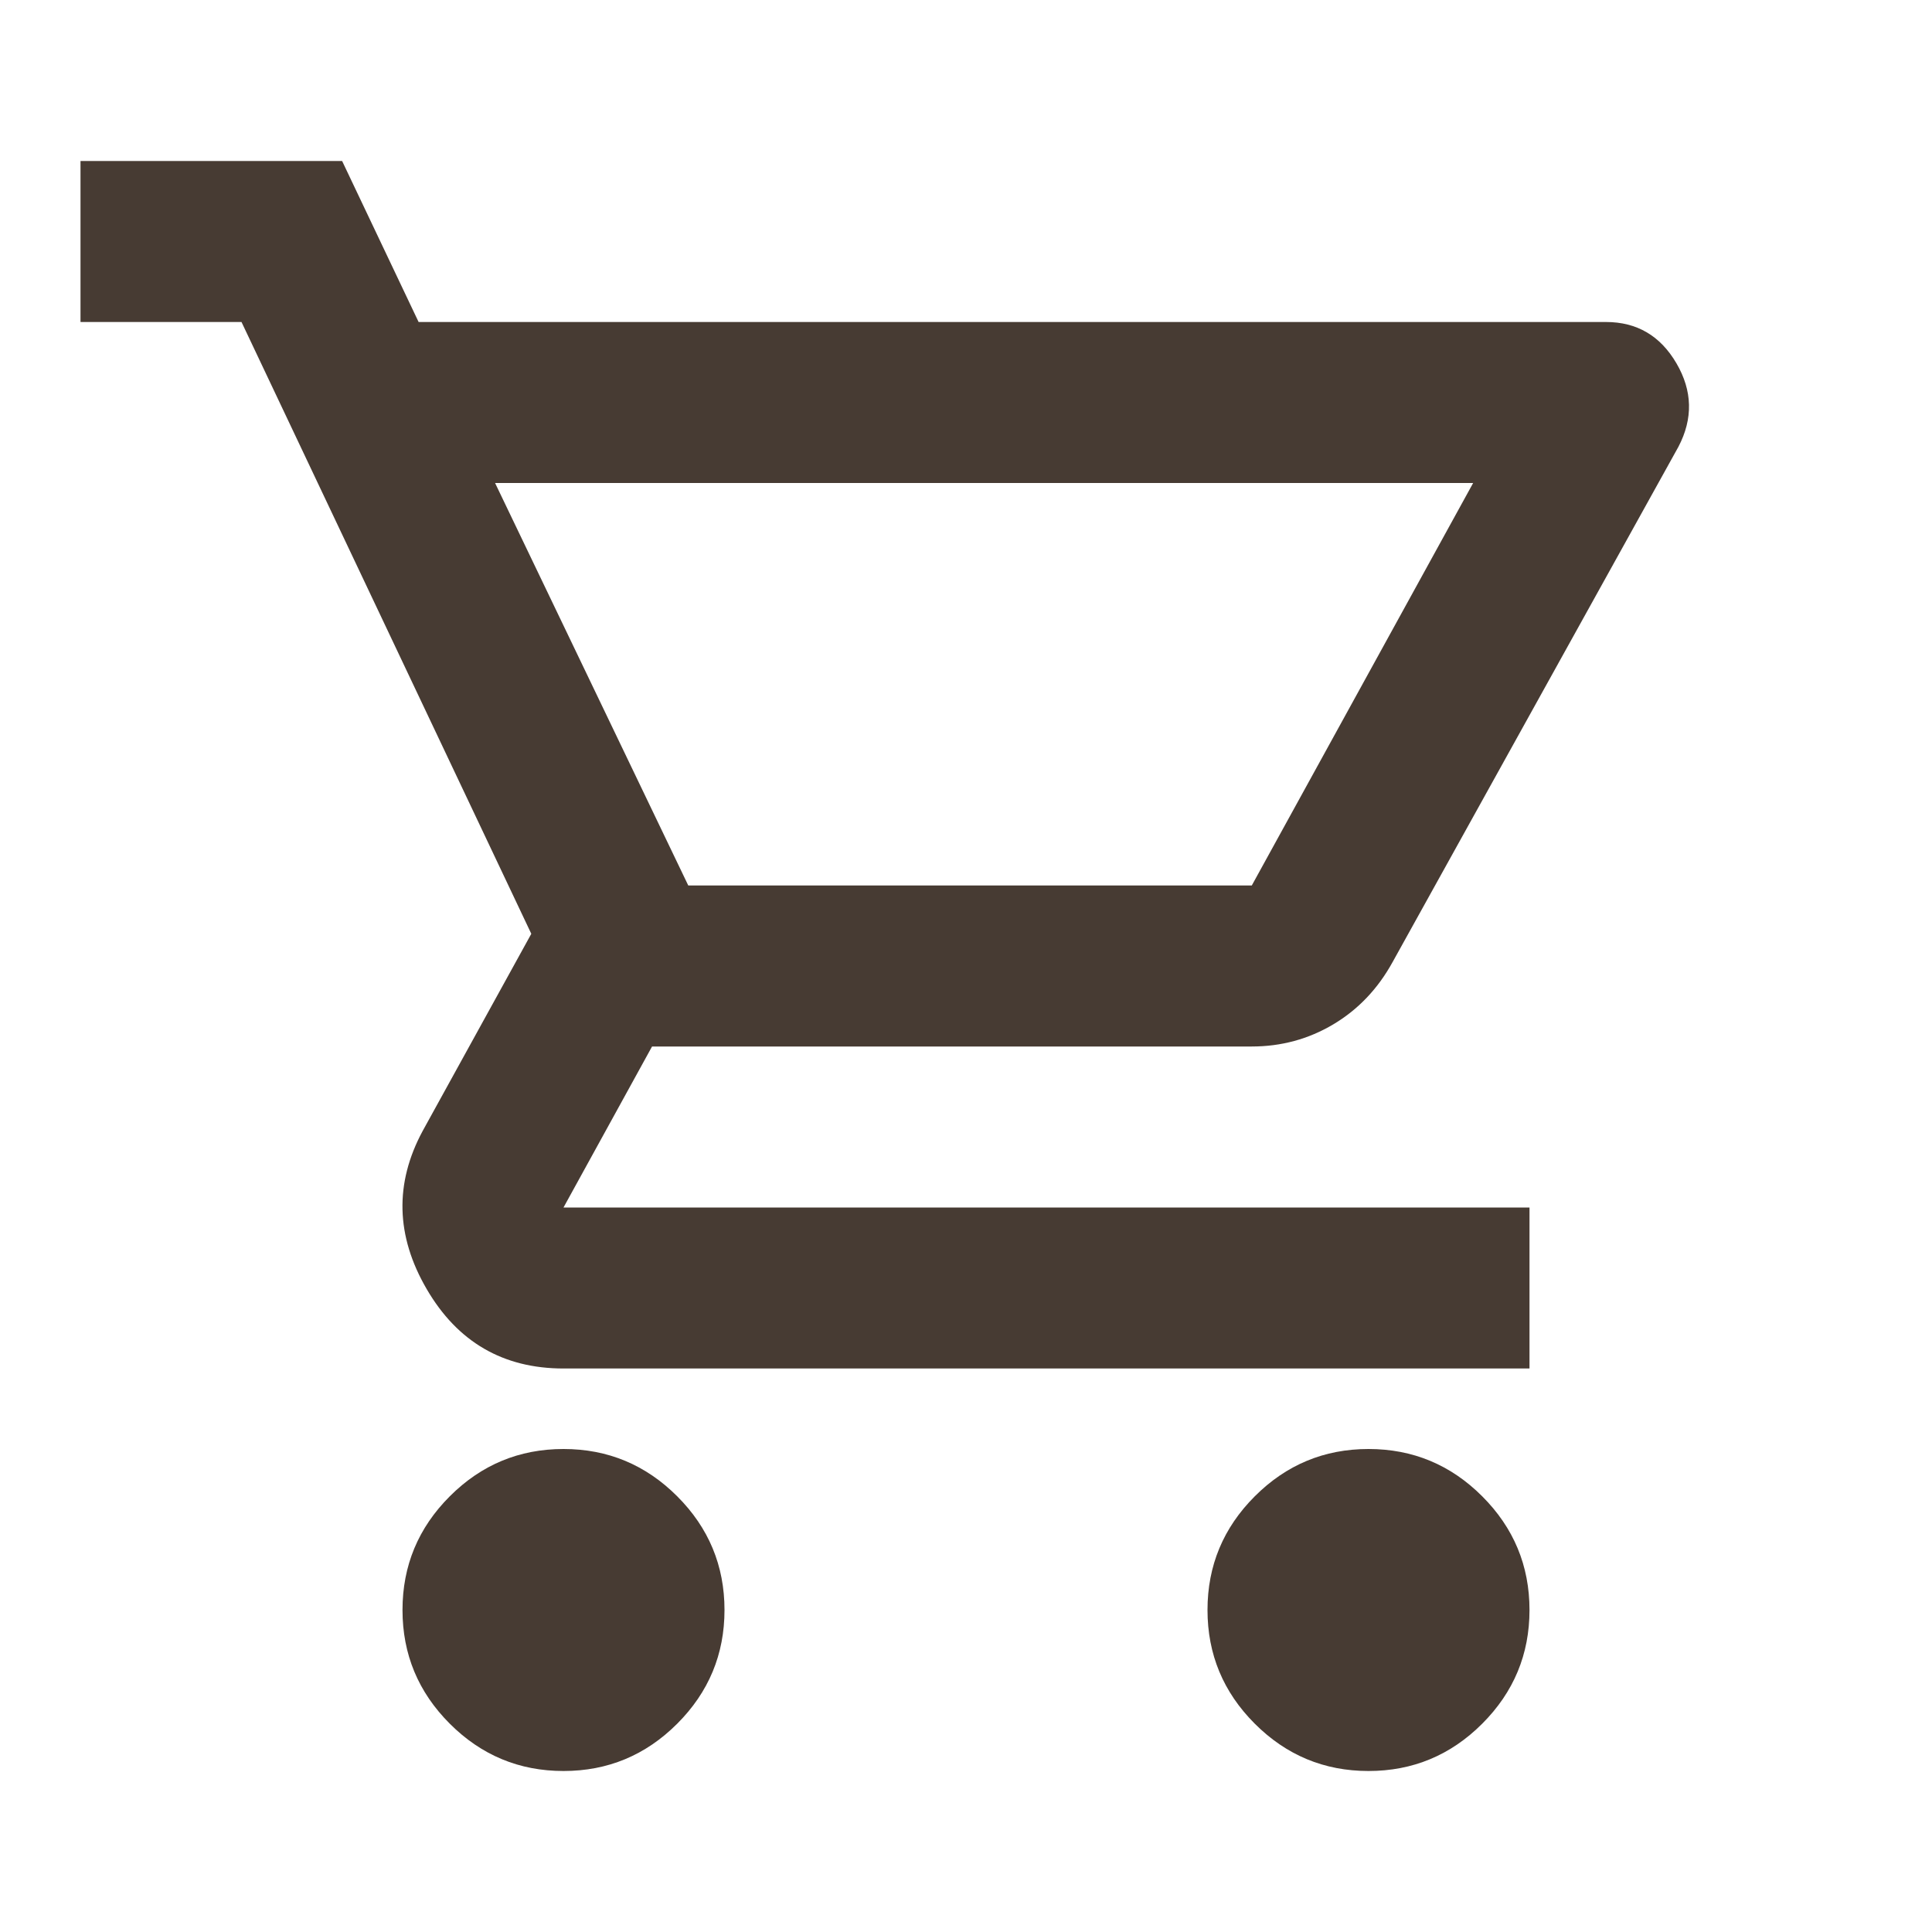
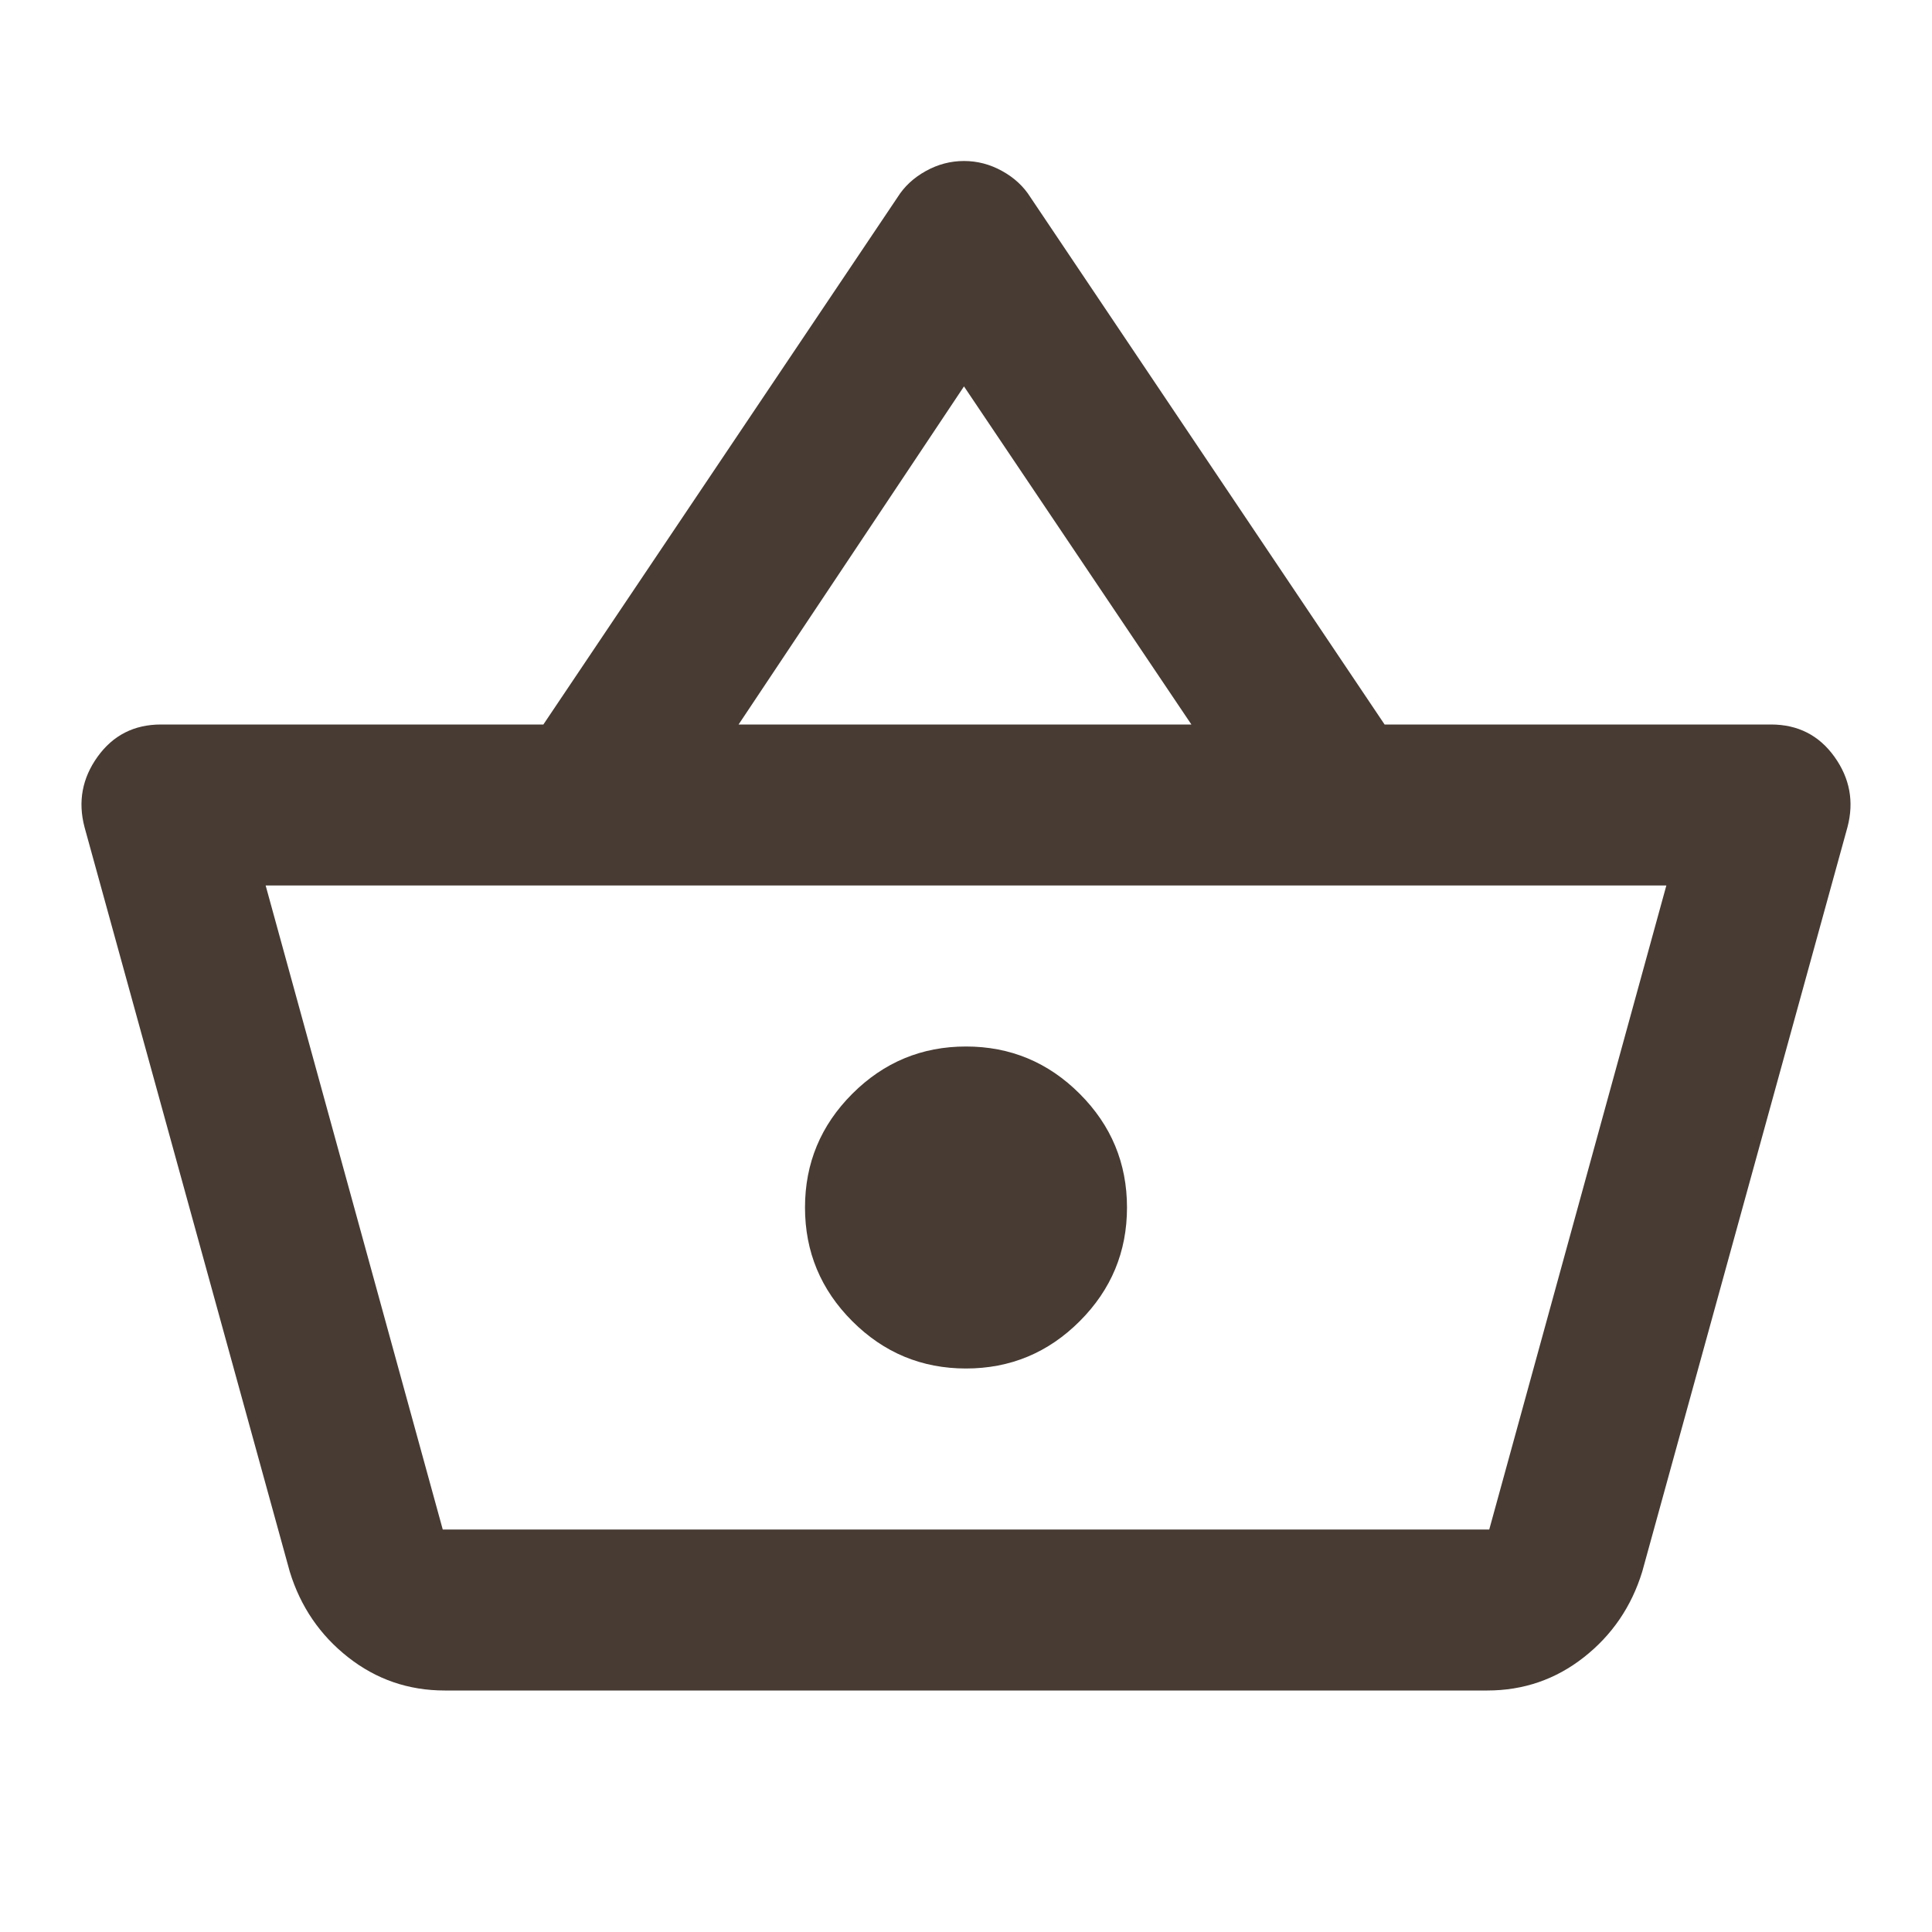
<svg xmlns="http://www.w3.org/2000/svg" height="24px" viewBox="0 -960 960 960" width="24px" fill="#473b33">
-   <path d="M280-80q-33 0-56.5-23.5T200-160q0-33 23.5-56.5T280-240q33 0 56.5 23.5T360-160q0 33-23.5 56.5T280-80Zm400 0q-33 0-56.5-23.5T600-160q0-33 23.5-56.5T680-240q33 0 56.5 23.5T760-160q0 33-23.5 56.5T680-80ZM246-720l96 200h280l110-200H246Zm-38-80h590q23 0 35 20.5t1 41.5L692-482q-11 20-29.5 31T622-440H324l-44 80h480v80H280q-45 0-68-39.5t-2-78.5l54-98-144-304H40v-80h130l38 80Zm134 280h280-280Z" />
+   <path d="M221-120q-27 0-48-16.5T144-179L42-549q-5-19 6.5-35T80-600h190l176-262q5-8 14-13t19-5q10 0 19 5t14 13l176 262h192q20 0 31.5 16t6.5 35L816-179q-8 26-29 42.5T739-120H221Zm-1-80h520l88-320H132l88 320Zm260-80q33 0 56.5-23.5T560-360q0-33-23.5-56.5T480-440q-33 0-56.5 23.5T400-360q0 33 23.5 56.5T480-280ZM367-600h225L479-768 367-600Zm113 240Z" />
</svg>
